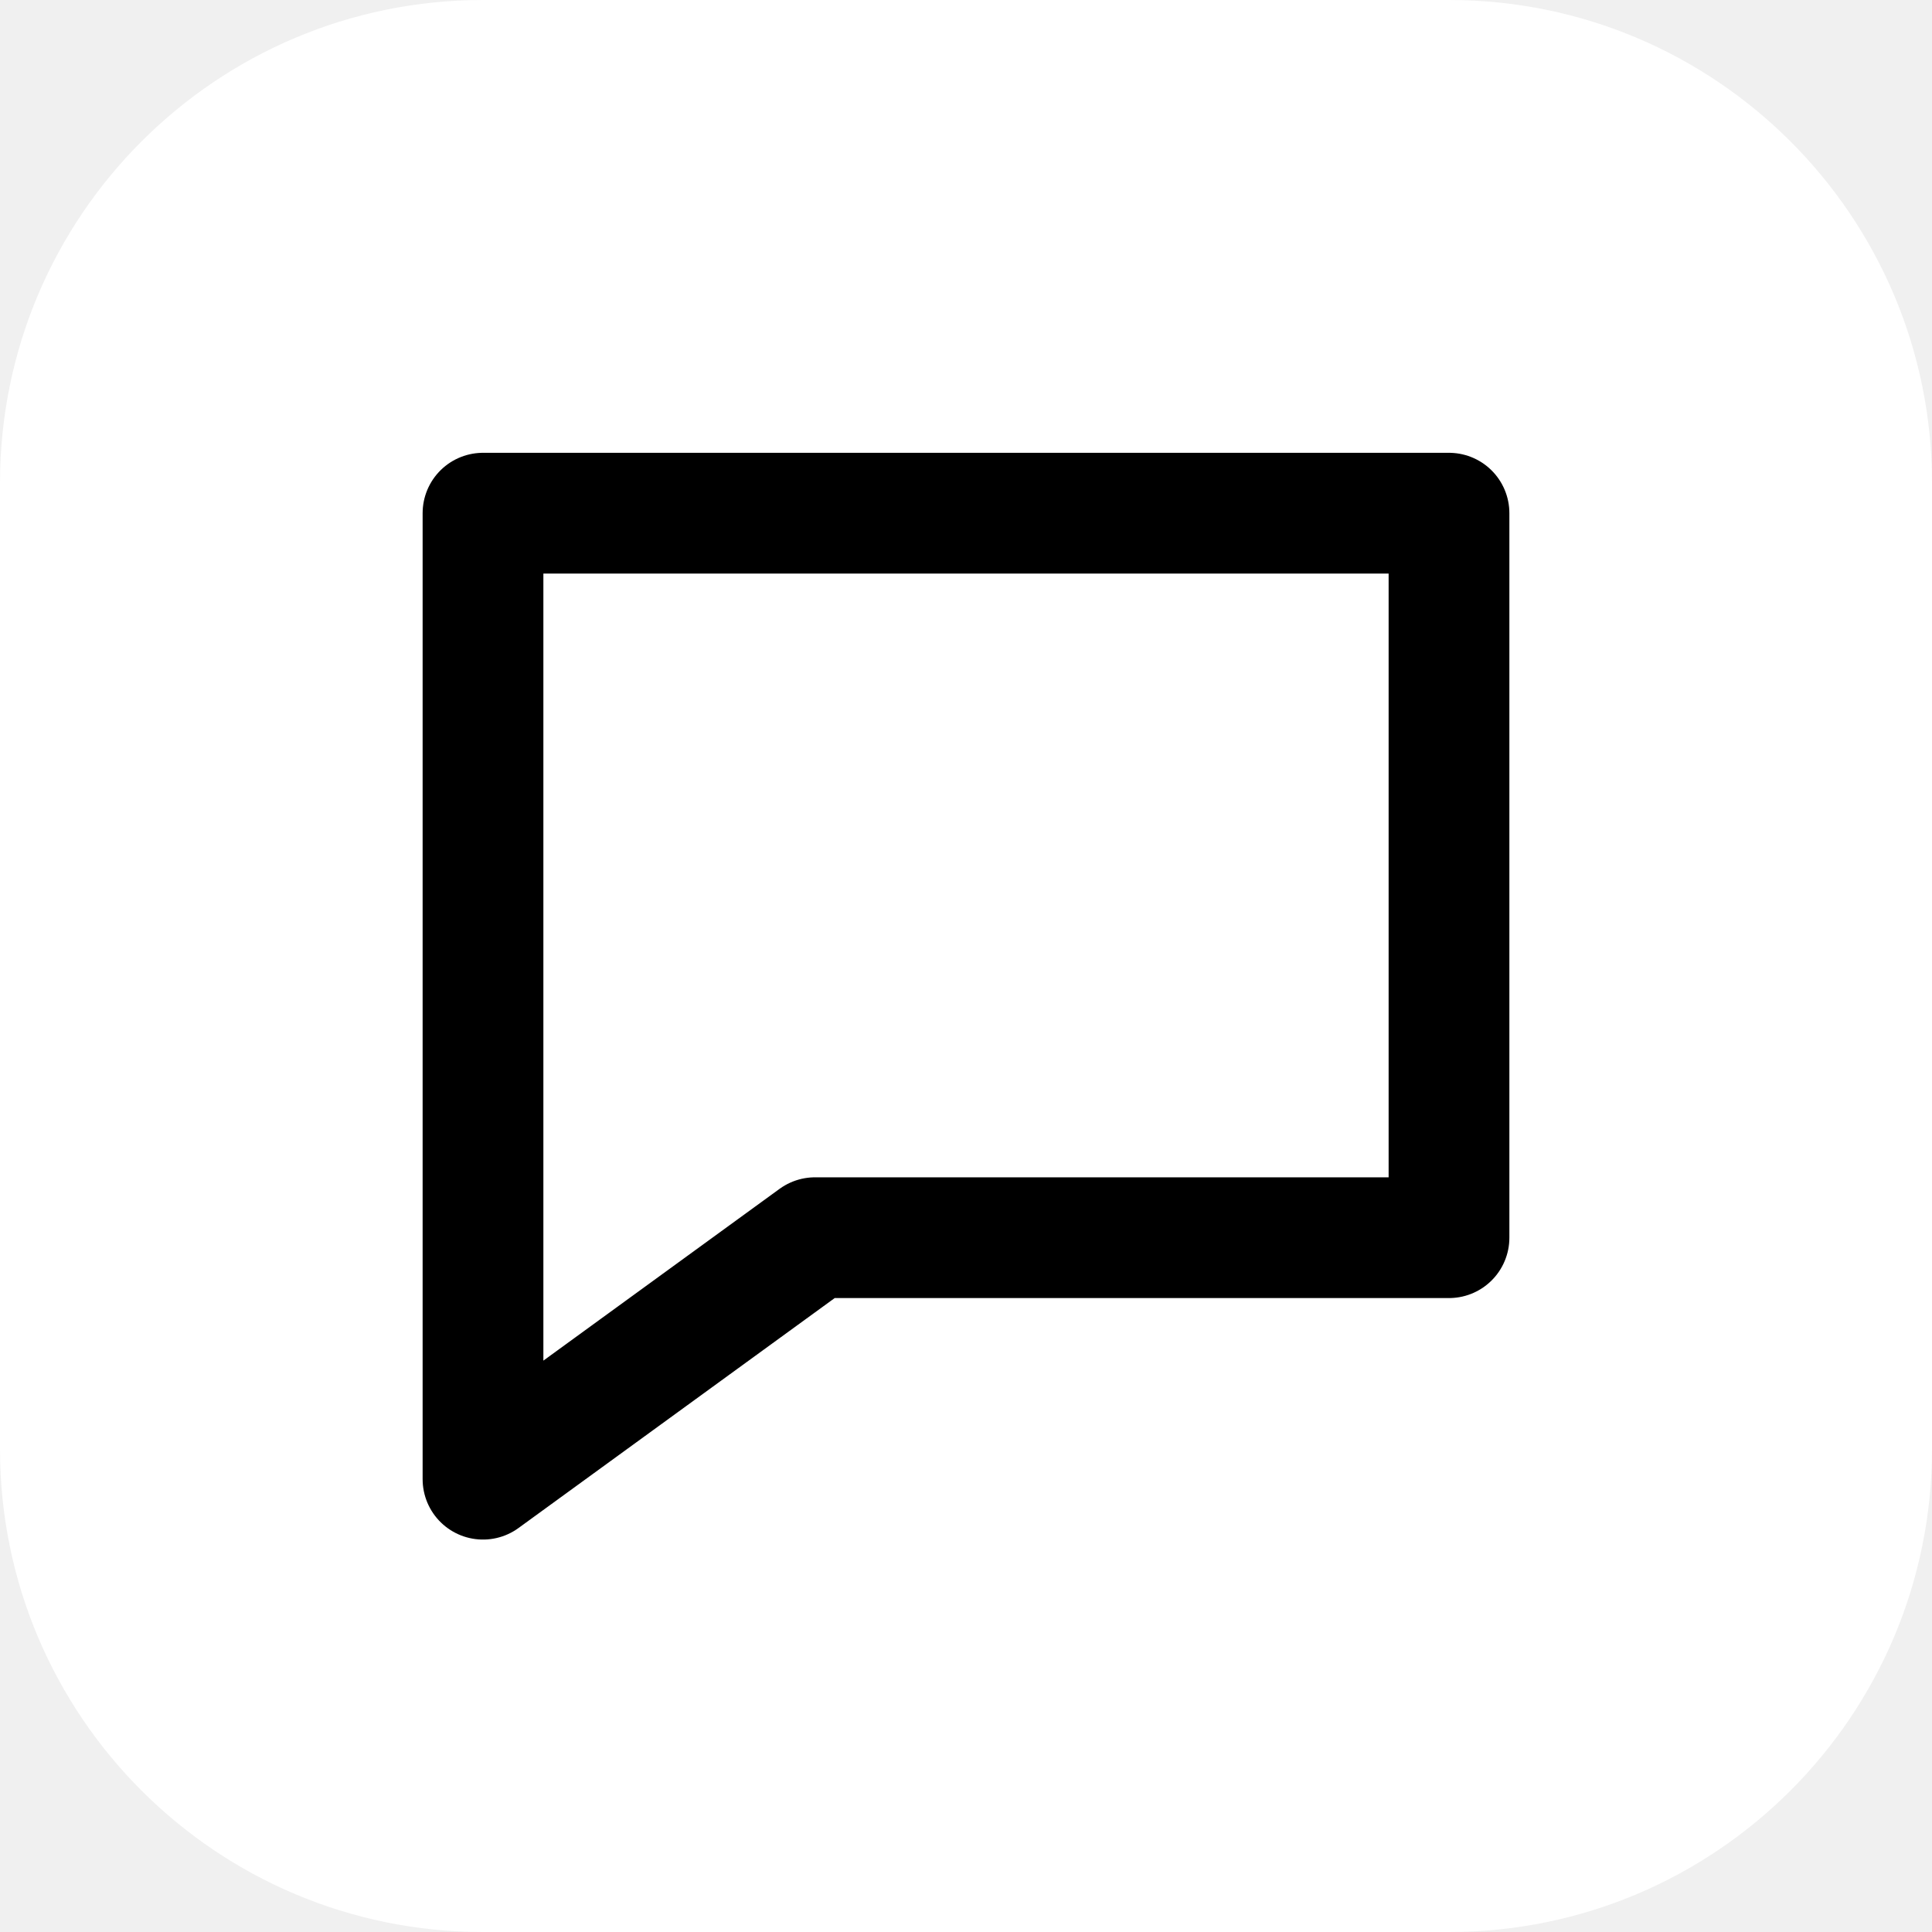
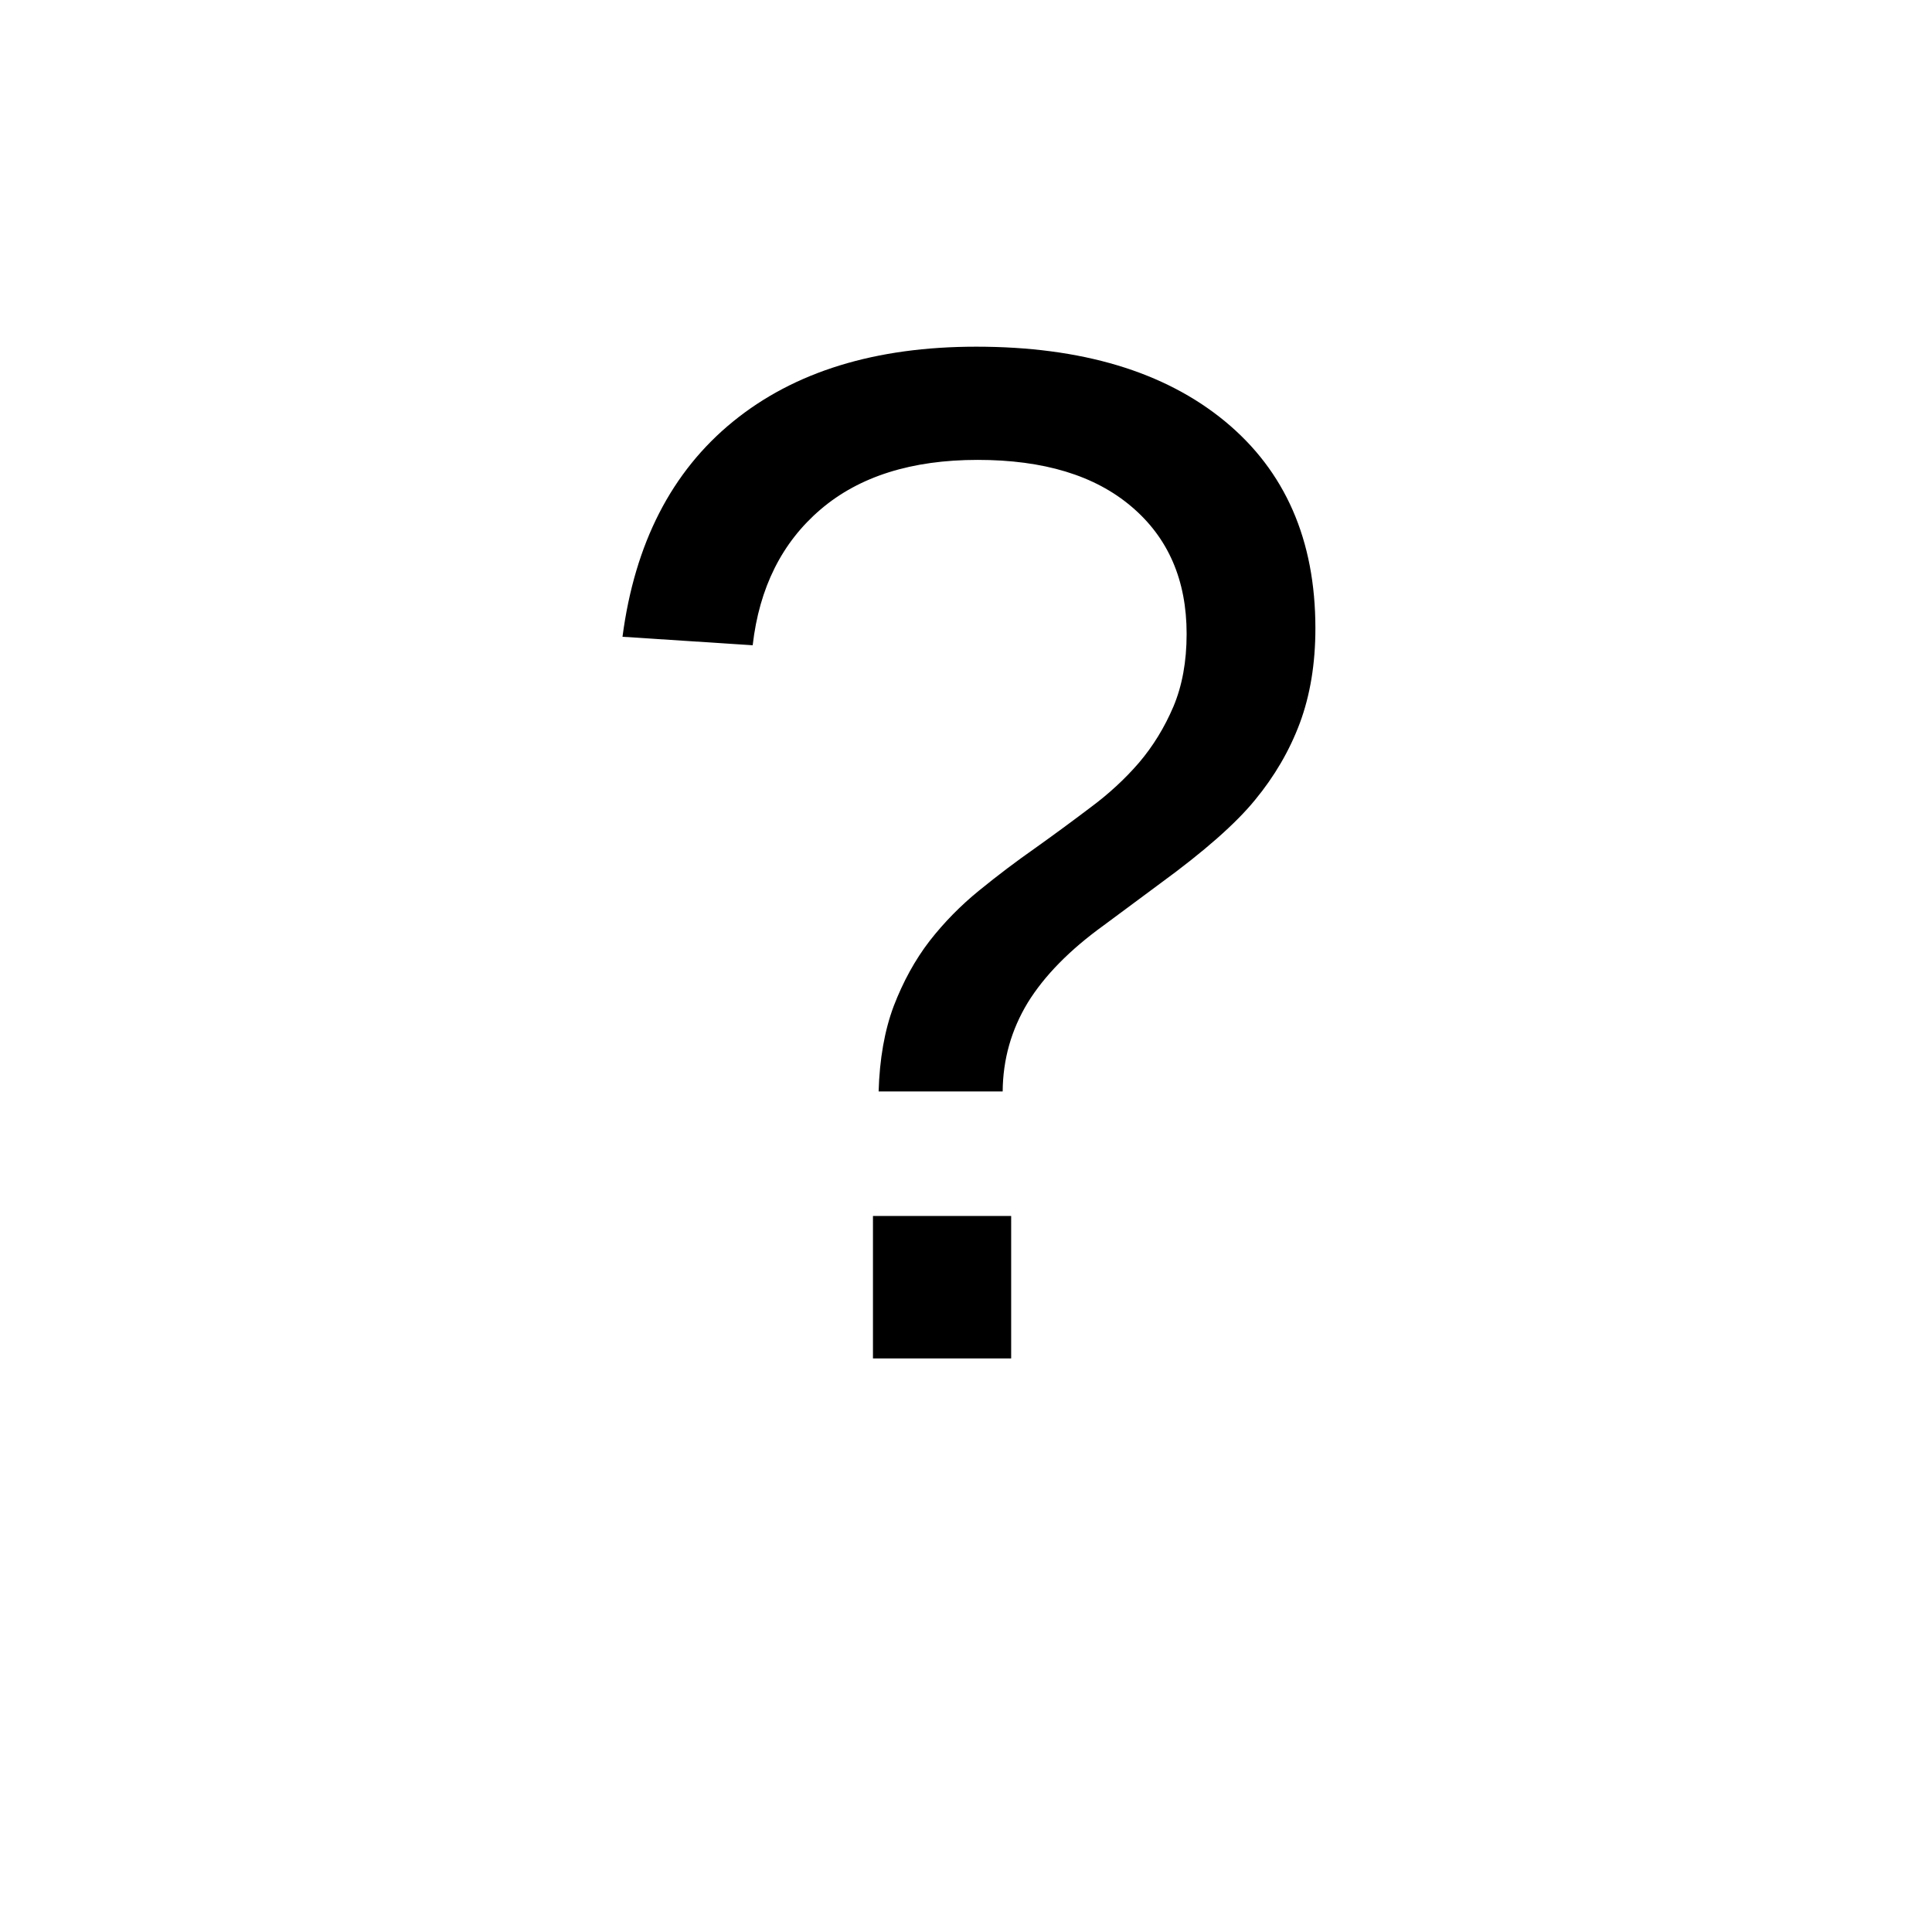
<svg xmlns="http://www.w3.org/2000/svg" viewBox="0 0 64 64">
-   <rect width="64" height="64" rx="16" fill="#fff" />
-   <path d="M16 17h32v24H27l-11 8V17Z" fill="none" stroke="#000" stroke-width="4" stroke-linejoin="round" />
+   <rect width="64" height="64" fill="#fff" />
+   <text x="32" y="45" text-anchor="middle" font-family="Arial,Helvetica,sans-serif" font-size="48" font-weight="400" fill="#000">?</text>
</svg>
